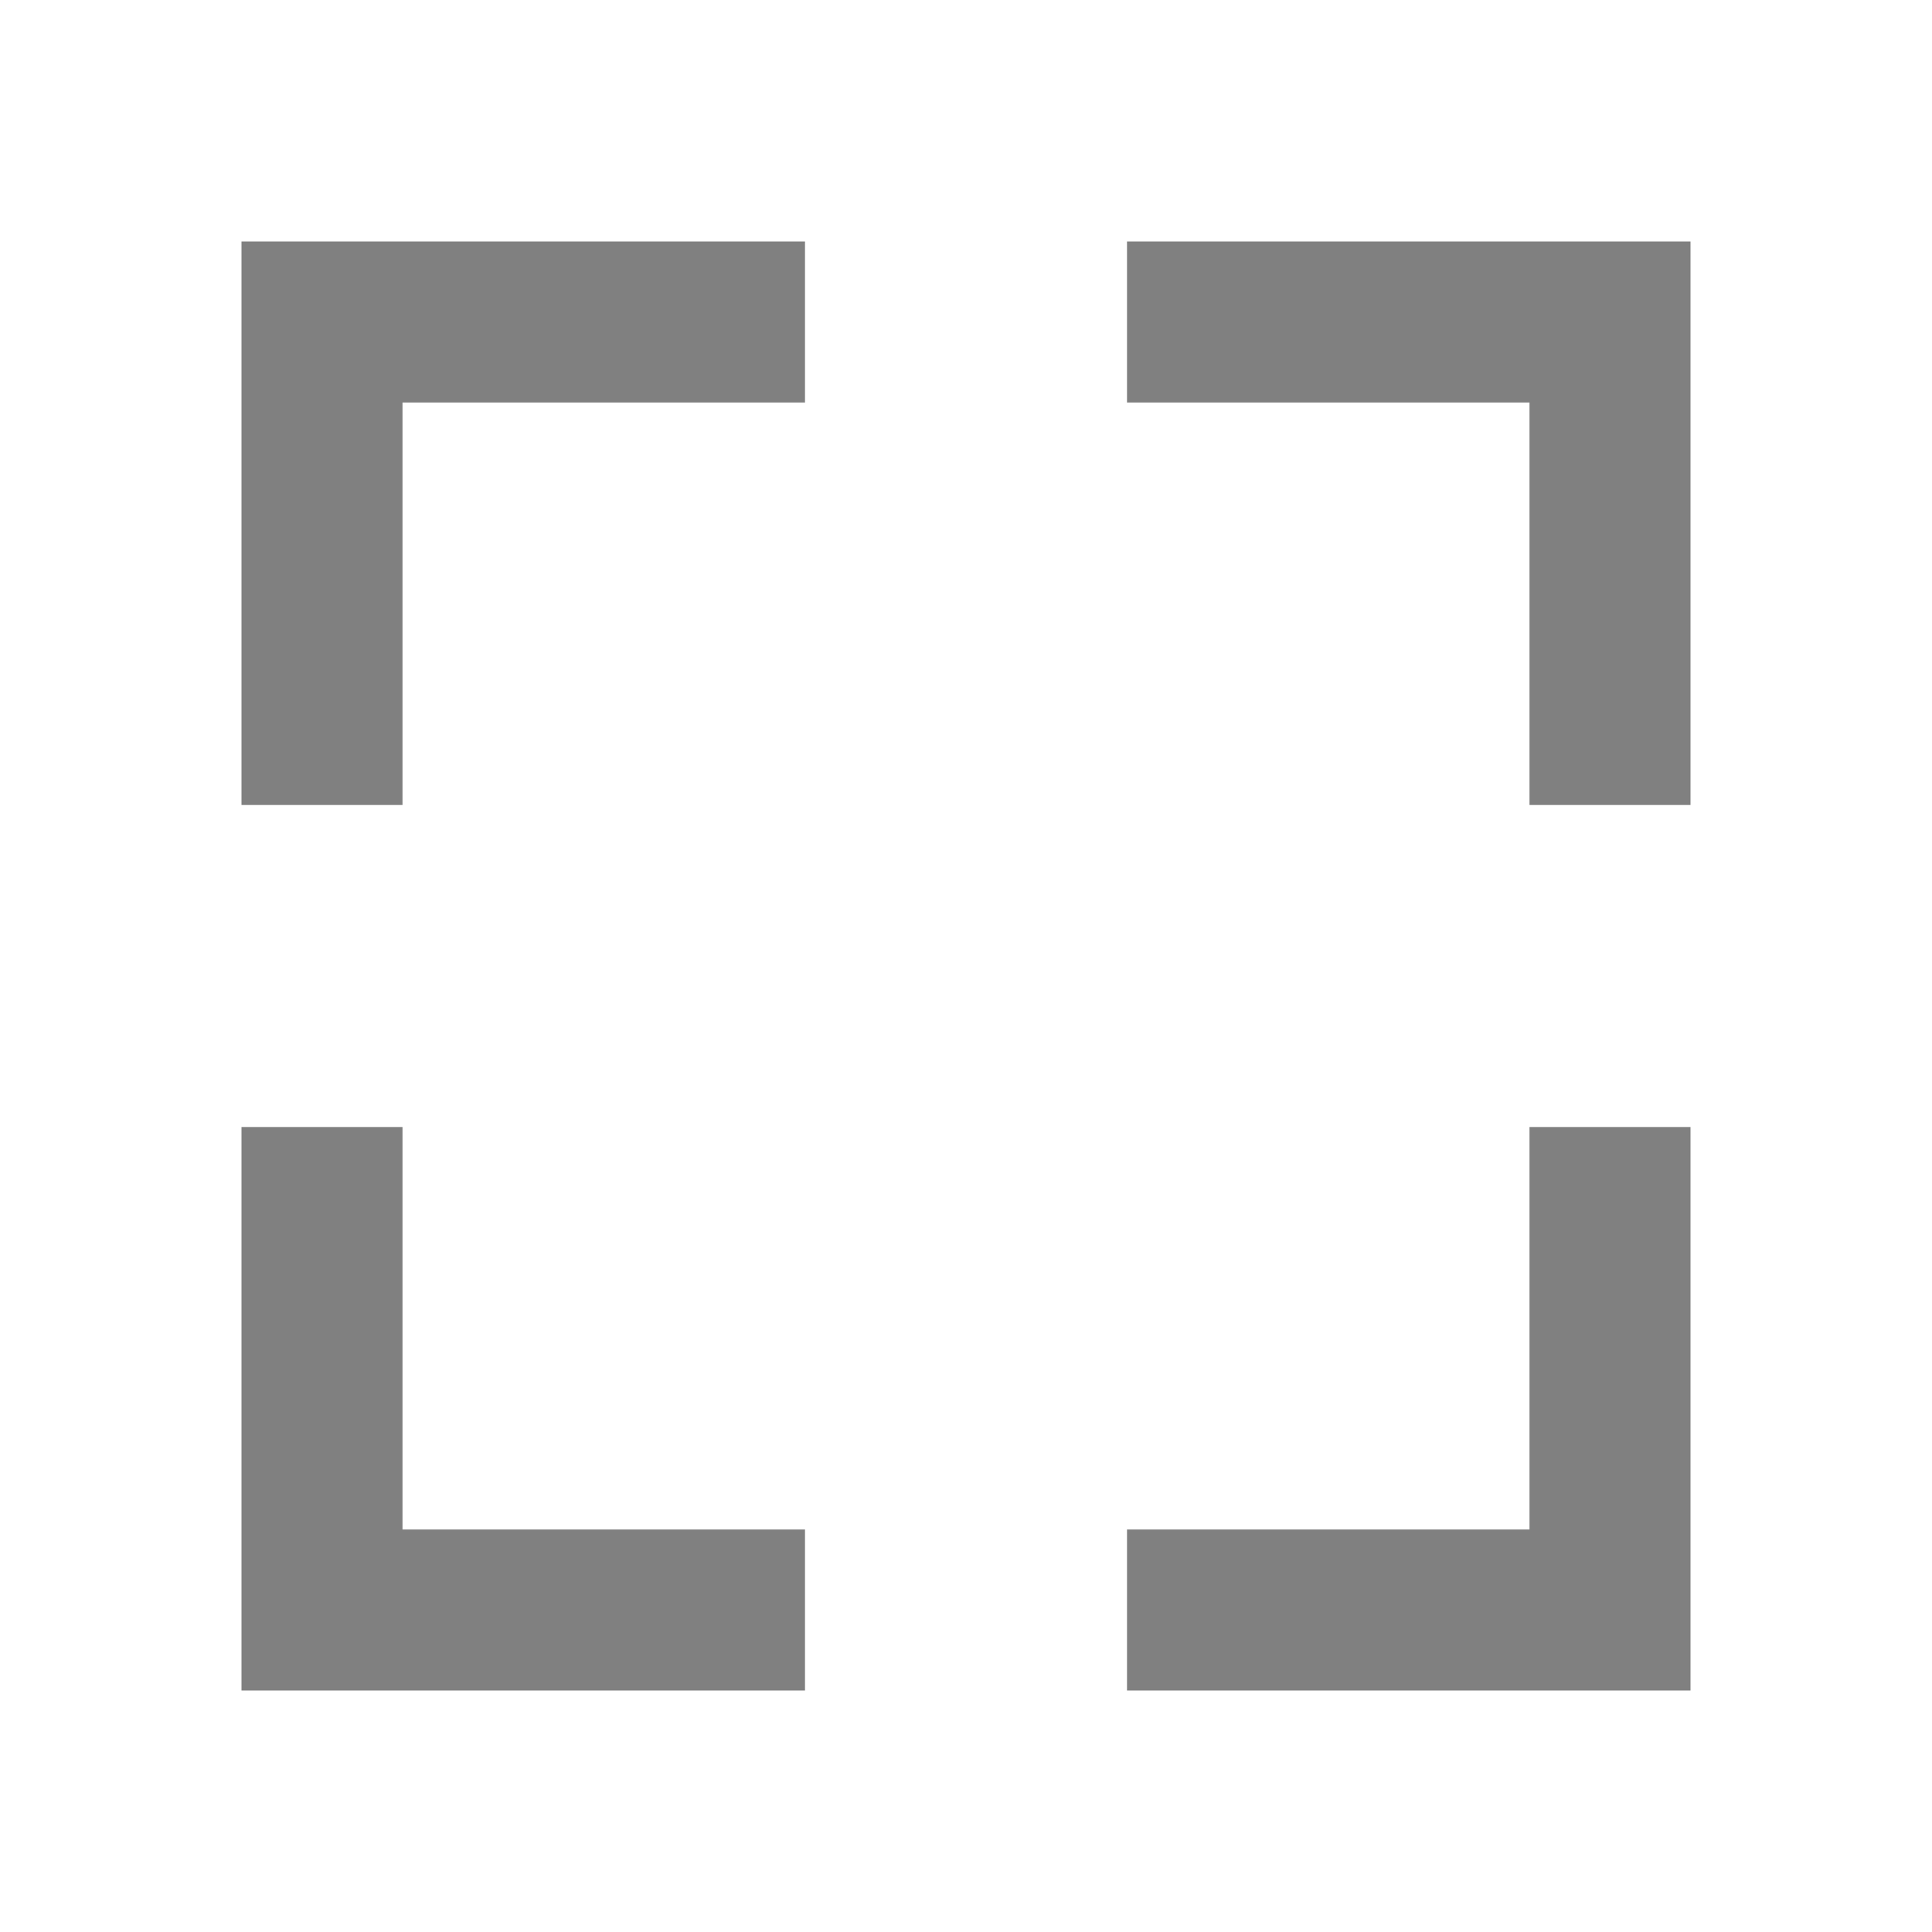
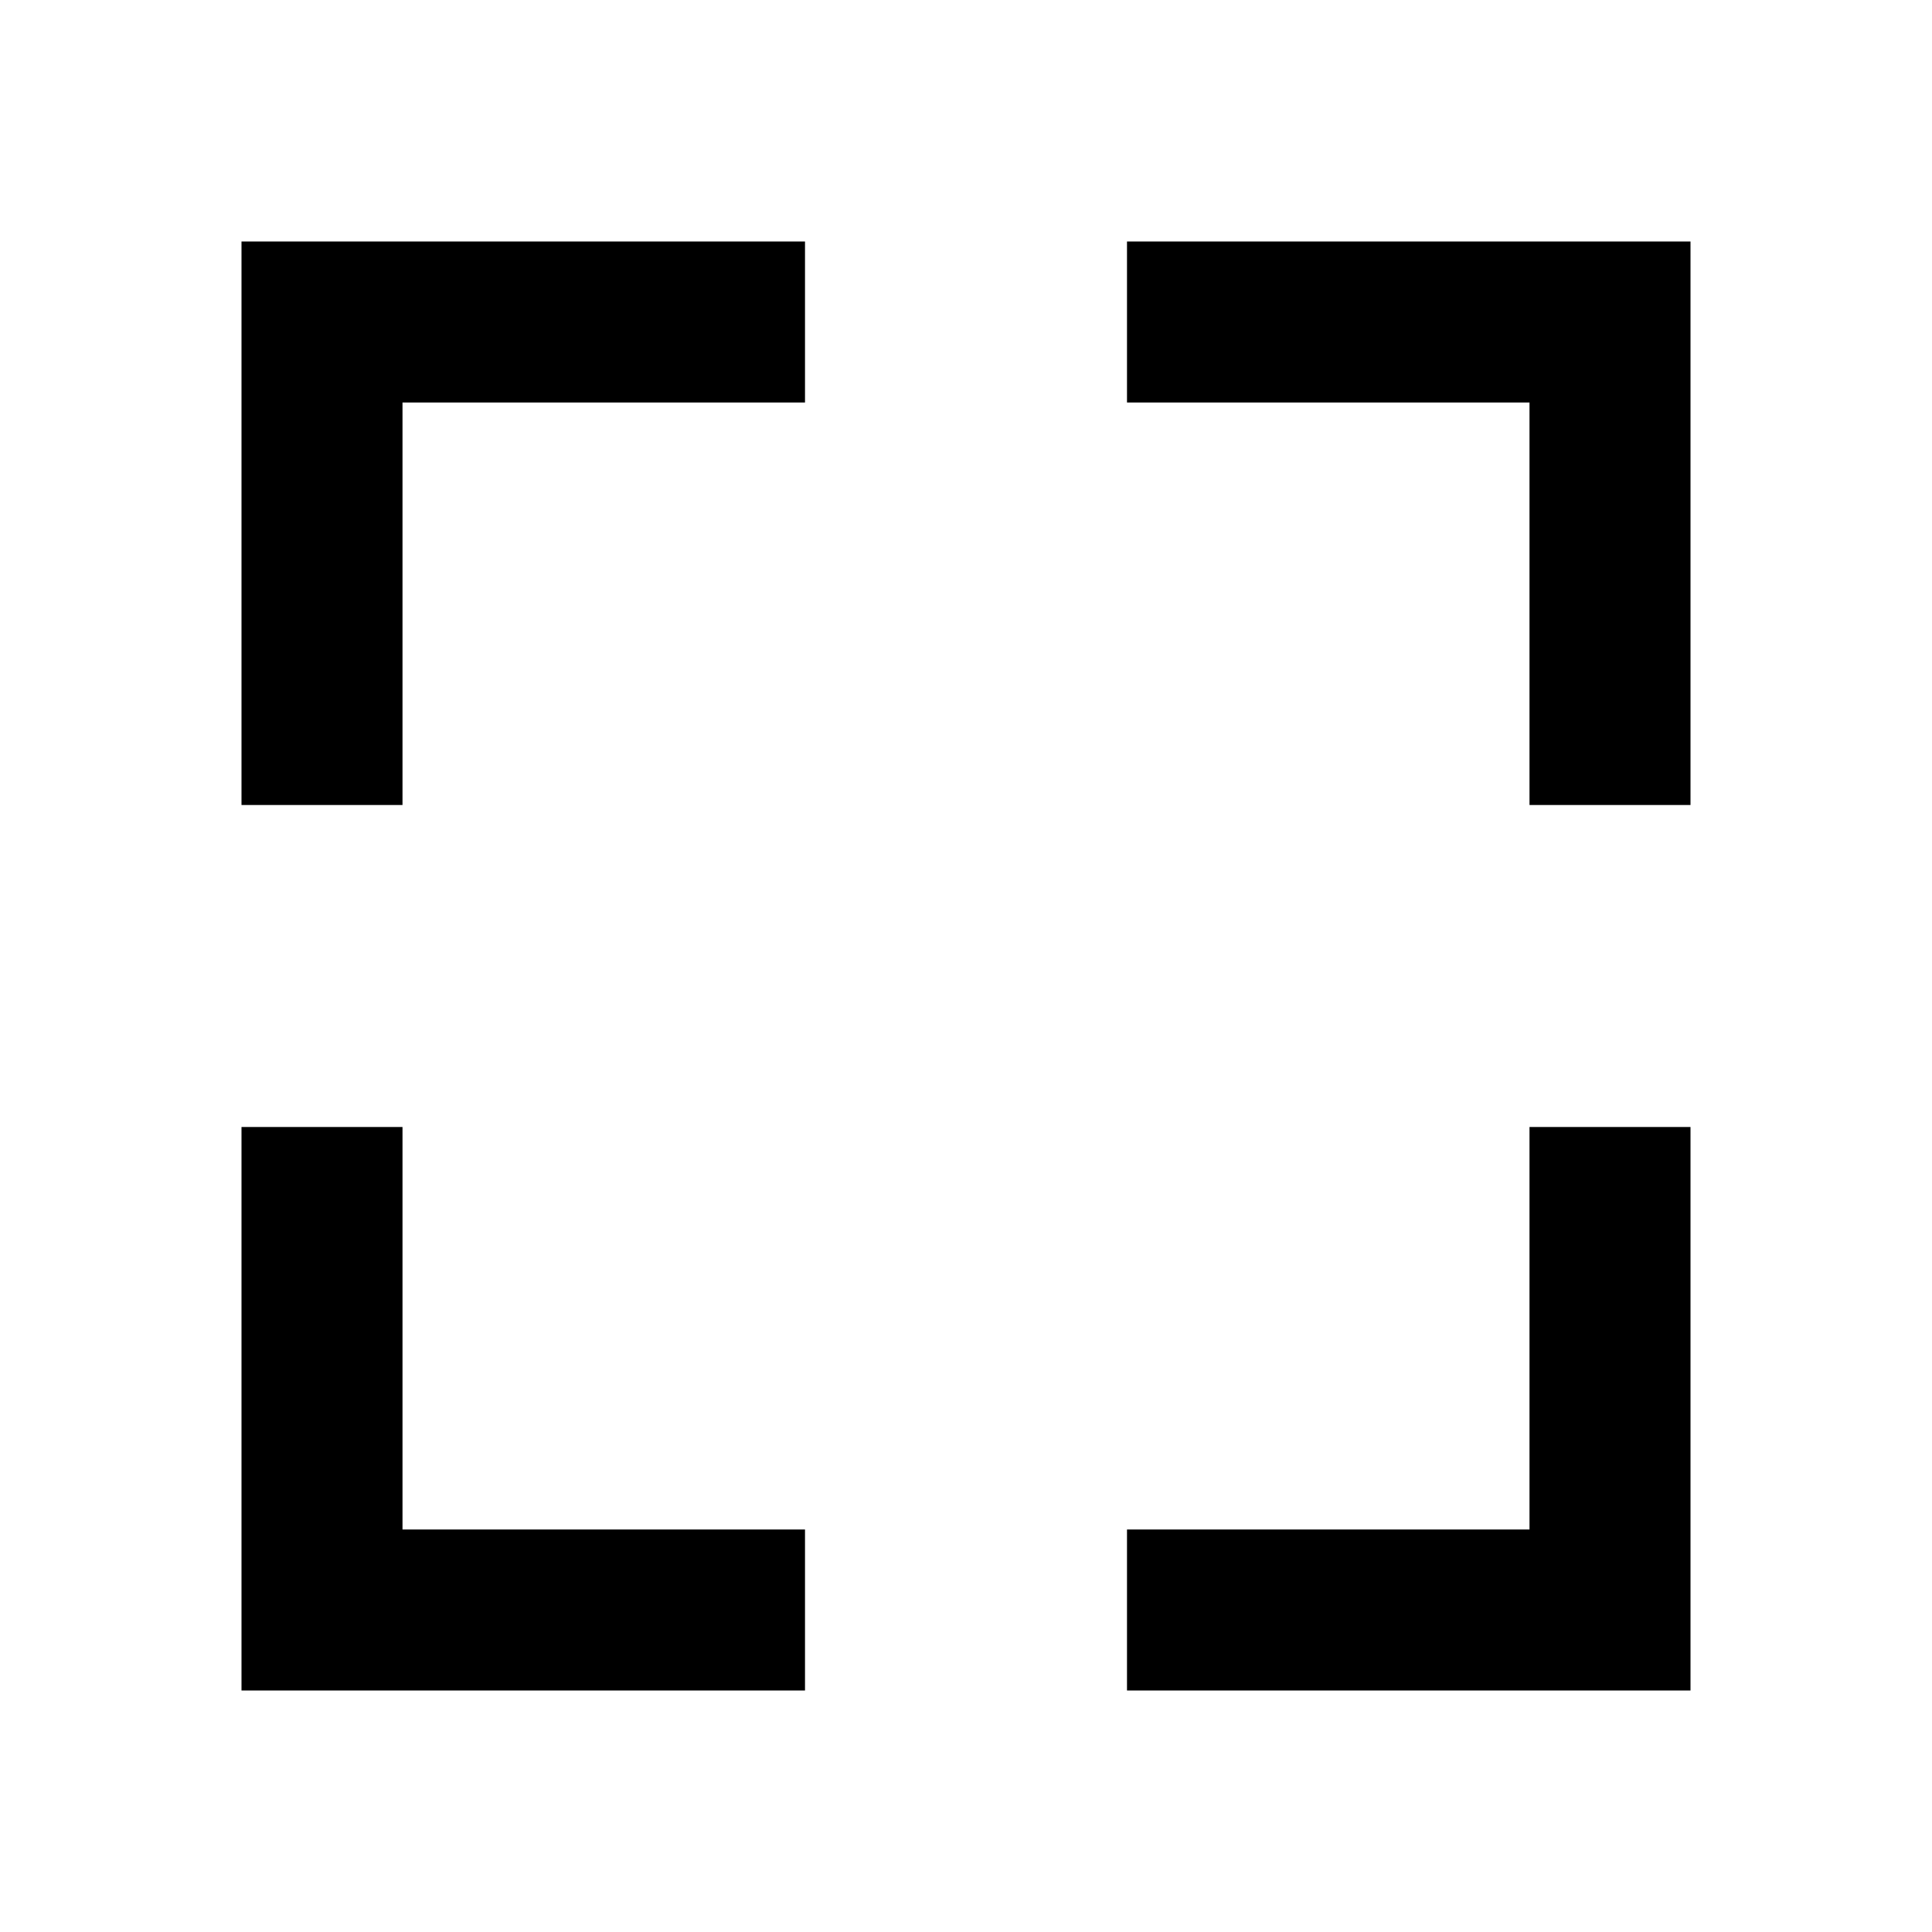
- <svg xmlns="http://www.w3.org/2000/svg" width="24" height="24" fill="gray" viewBox="0 0 24 24" transform="" id="injected-svg">
+ <svg xmlns="http://www.w3.org/2000/svg" width="24" height="24" fill="currentColor" viewBox="0 0 24 24" transform="" id="injected-svg">
  <path d="M10 3H3v7h2V5h5zm0 16H5v-5H3v7h7zm11-5h-2v5h-5v2h7zm0-11h-7v2h5v5h2z" />
</svg>
